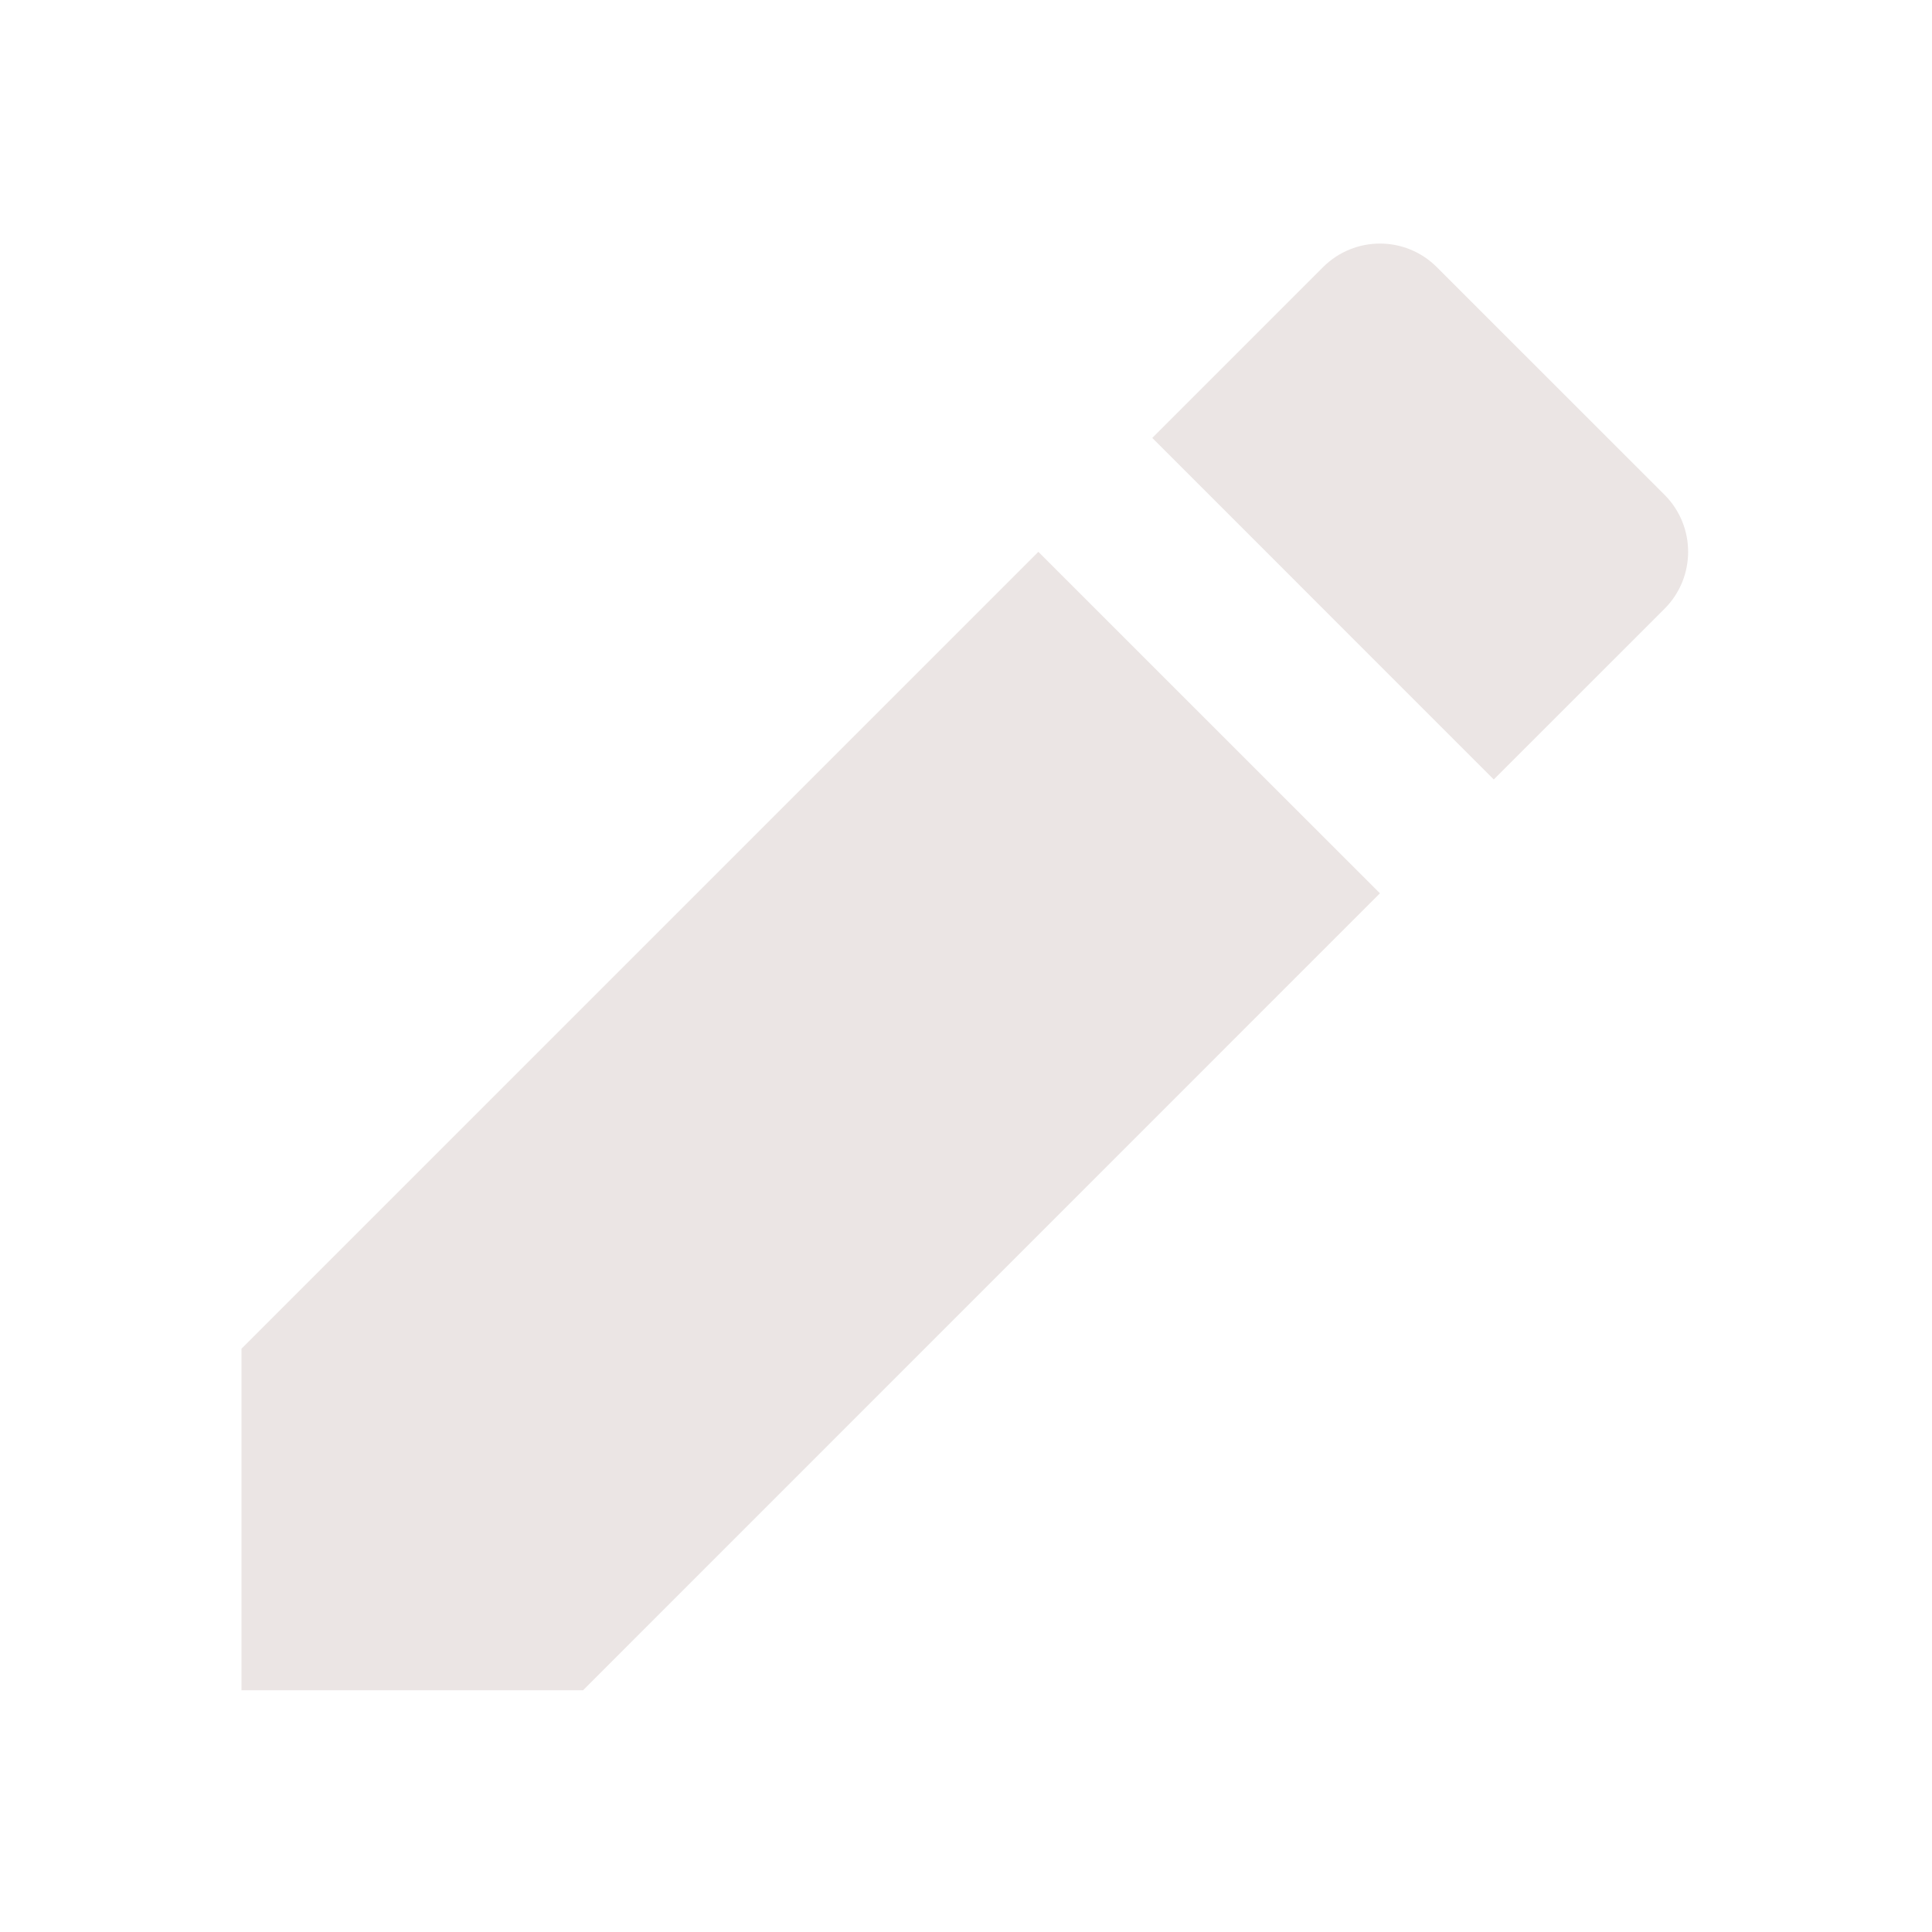
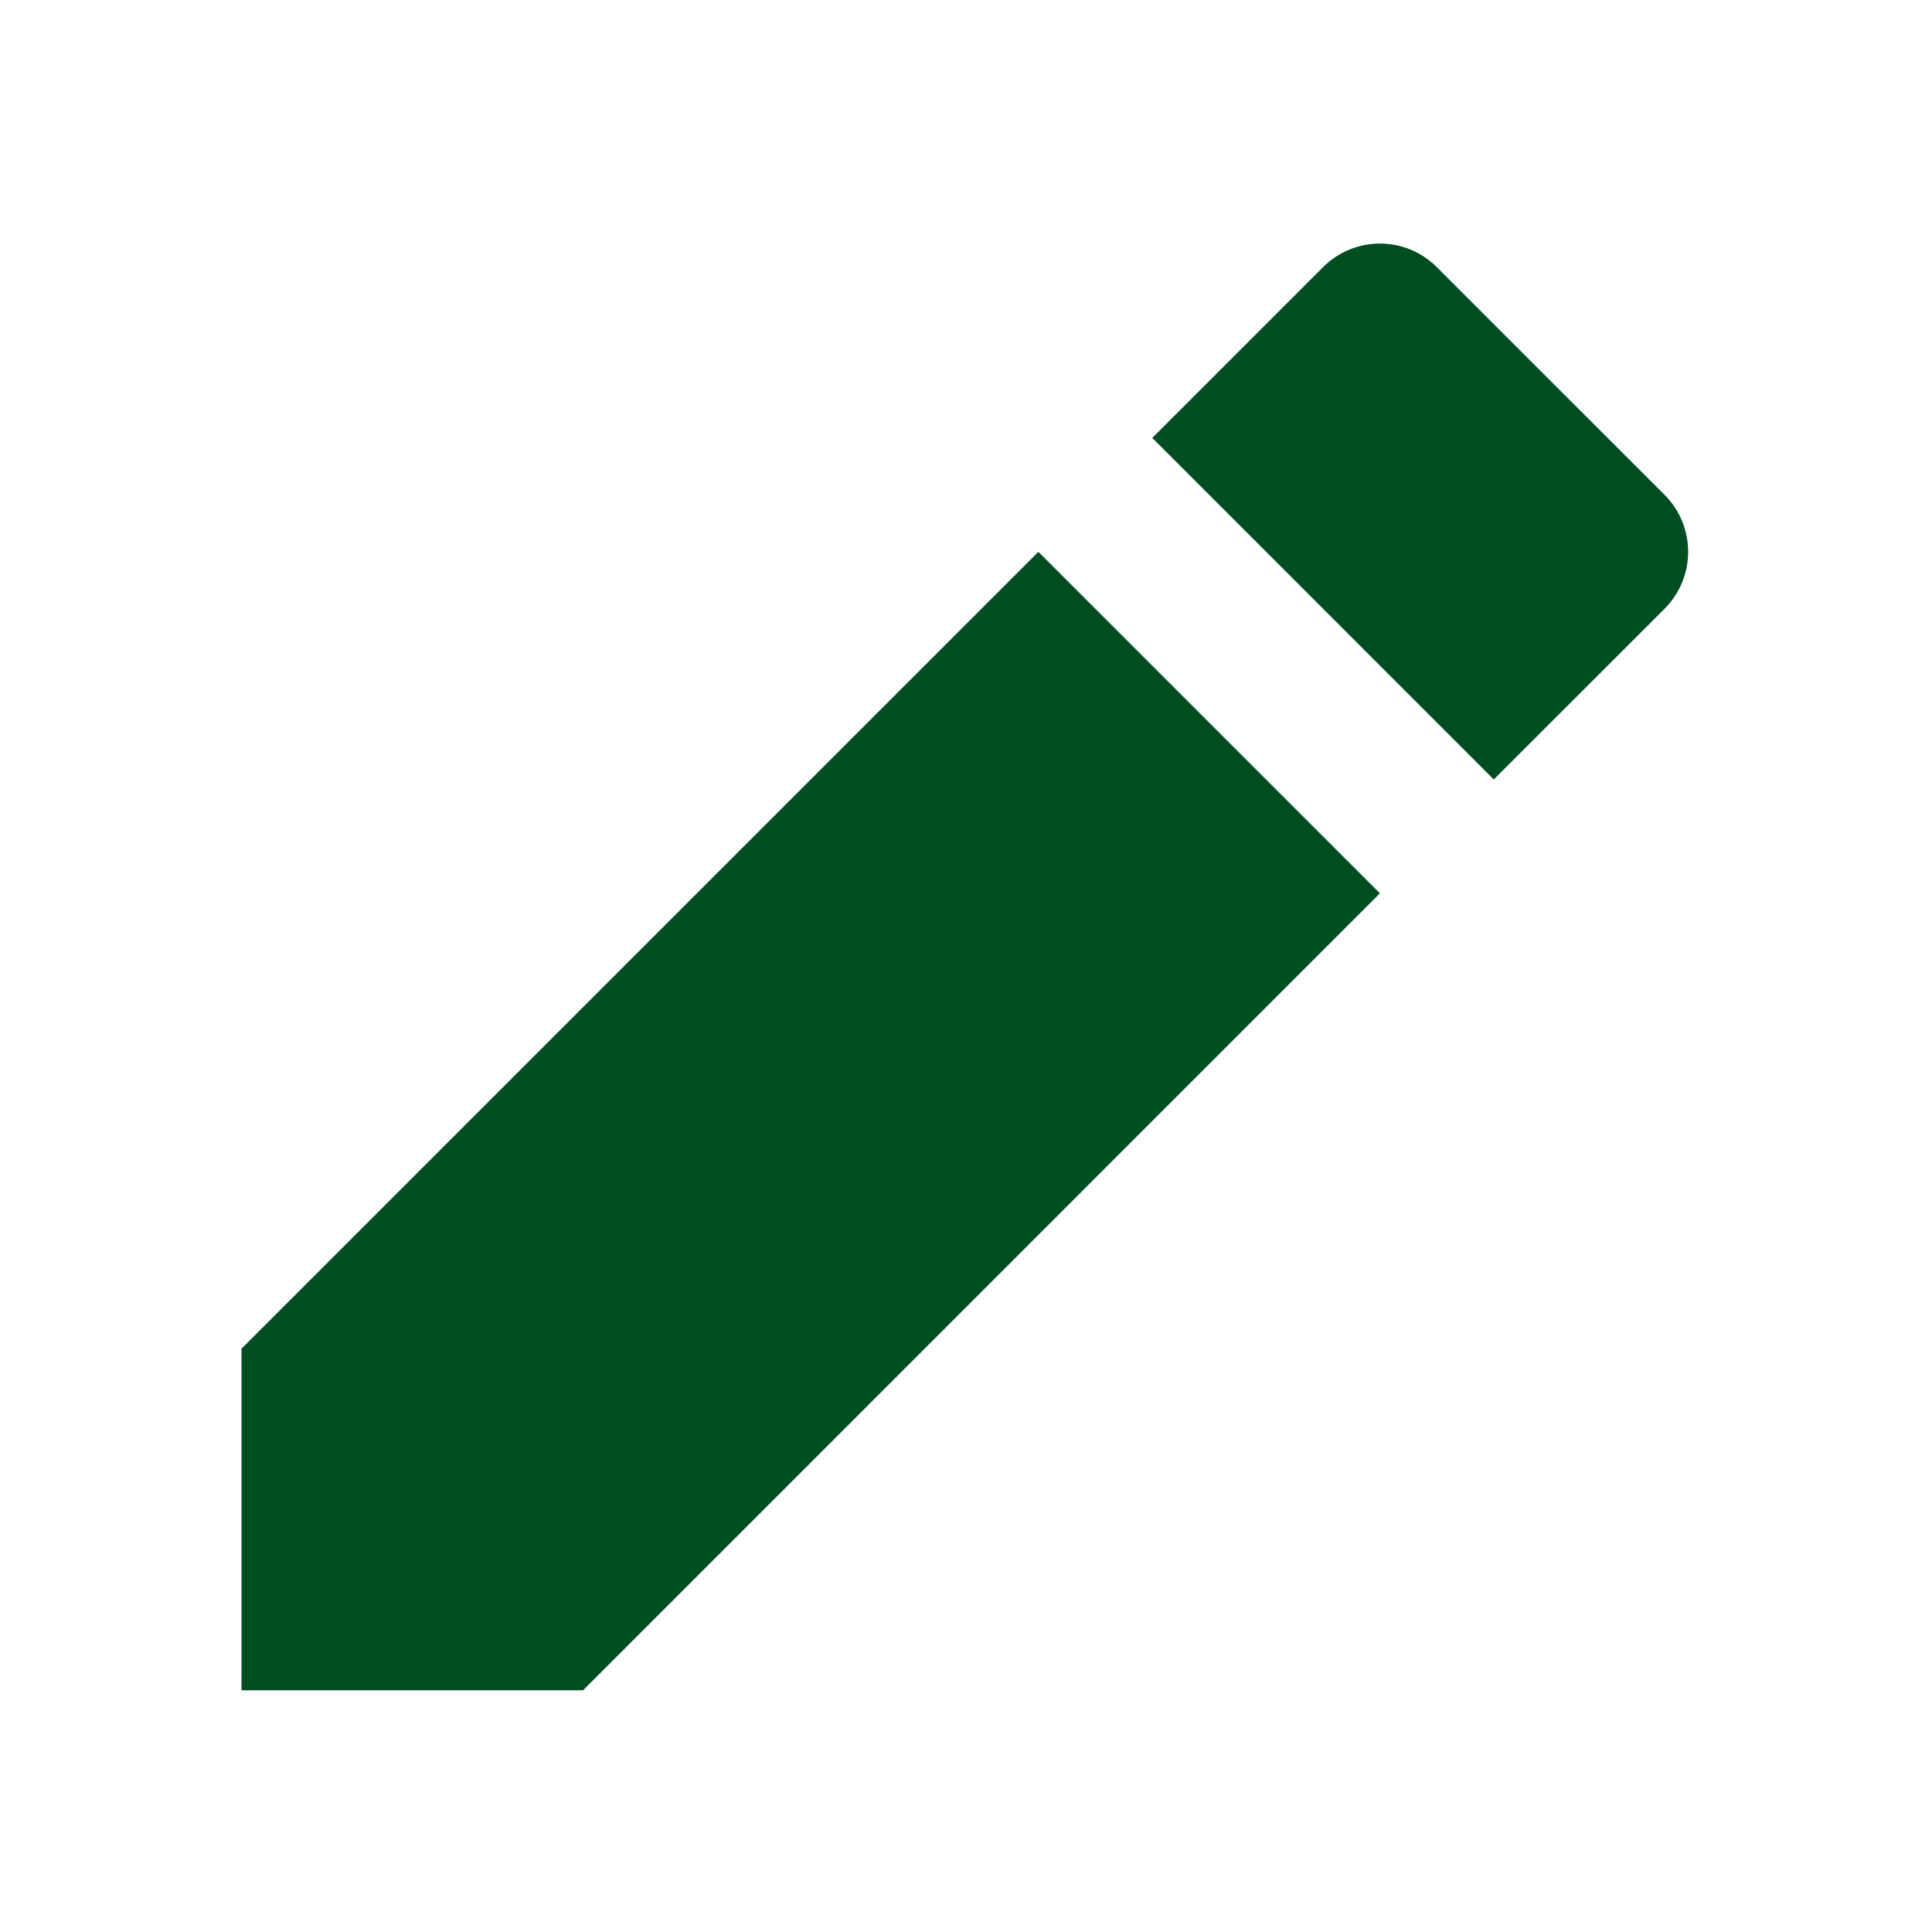
- <svg xmlns="http://www.w3.org/2000/svg" viewBox="0 0 24 24" fill="#ebe5e4">
+ <svg xmlns="http://www.w3.org/2000/svg" viewBox="0 0 24 24" fill="#004d22">
  <path d="M12.899 6.855L17.142 11.097L7.243 20.997H3V16.754L12.899 6.855ZM14.314 5.44L16.435 3.319C16.826 2.928 17.459 2.928 17.849 3.319L20.678 6.147C21.068 6.538 21.068 7.171 20.678 7.562L18.556 9.683L14.314 5.44Z" />
</svg>
